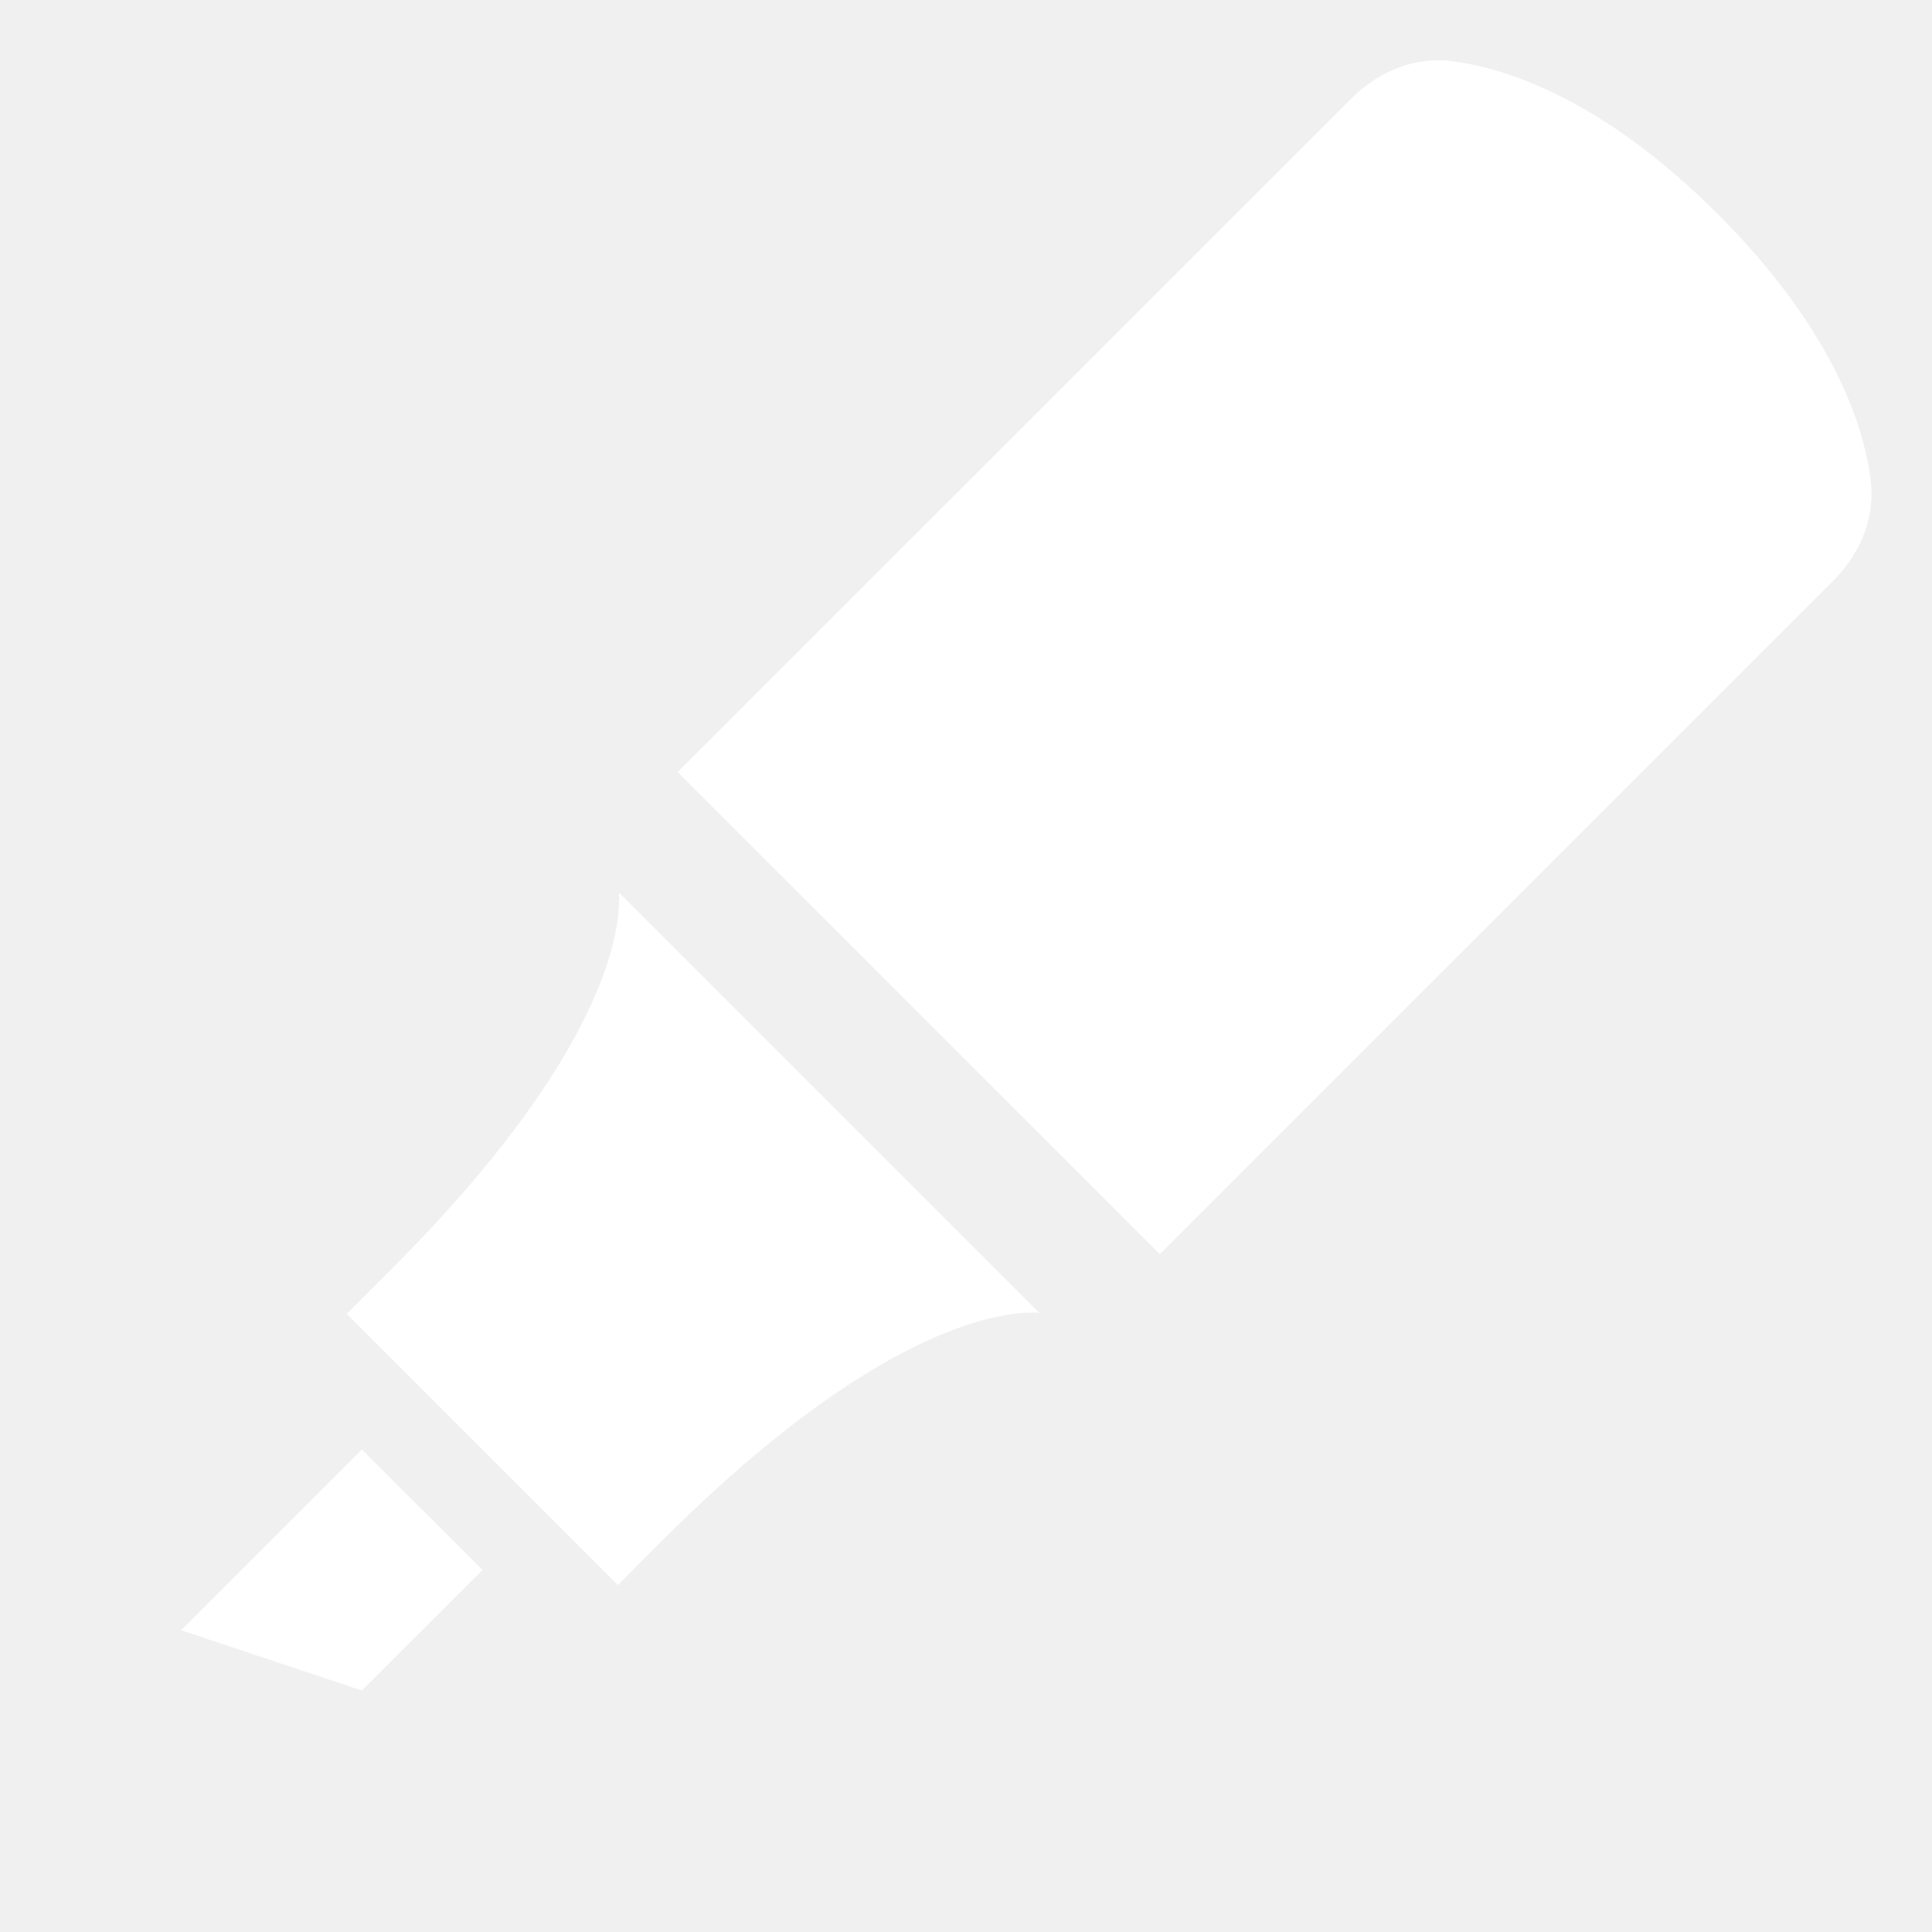
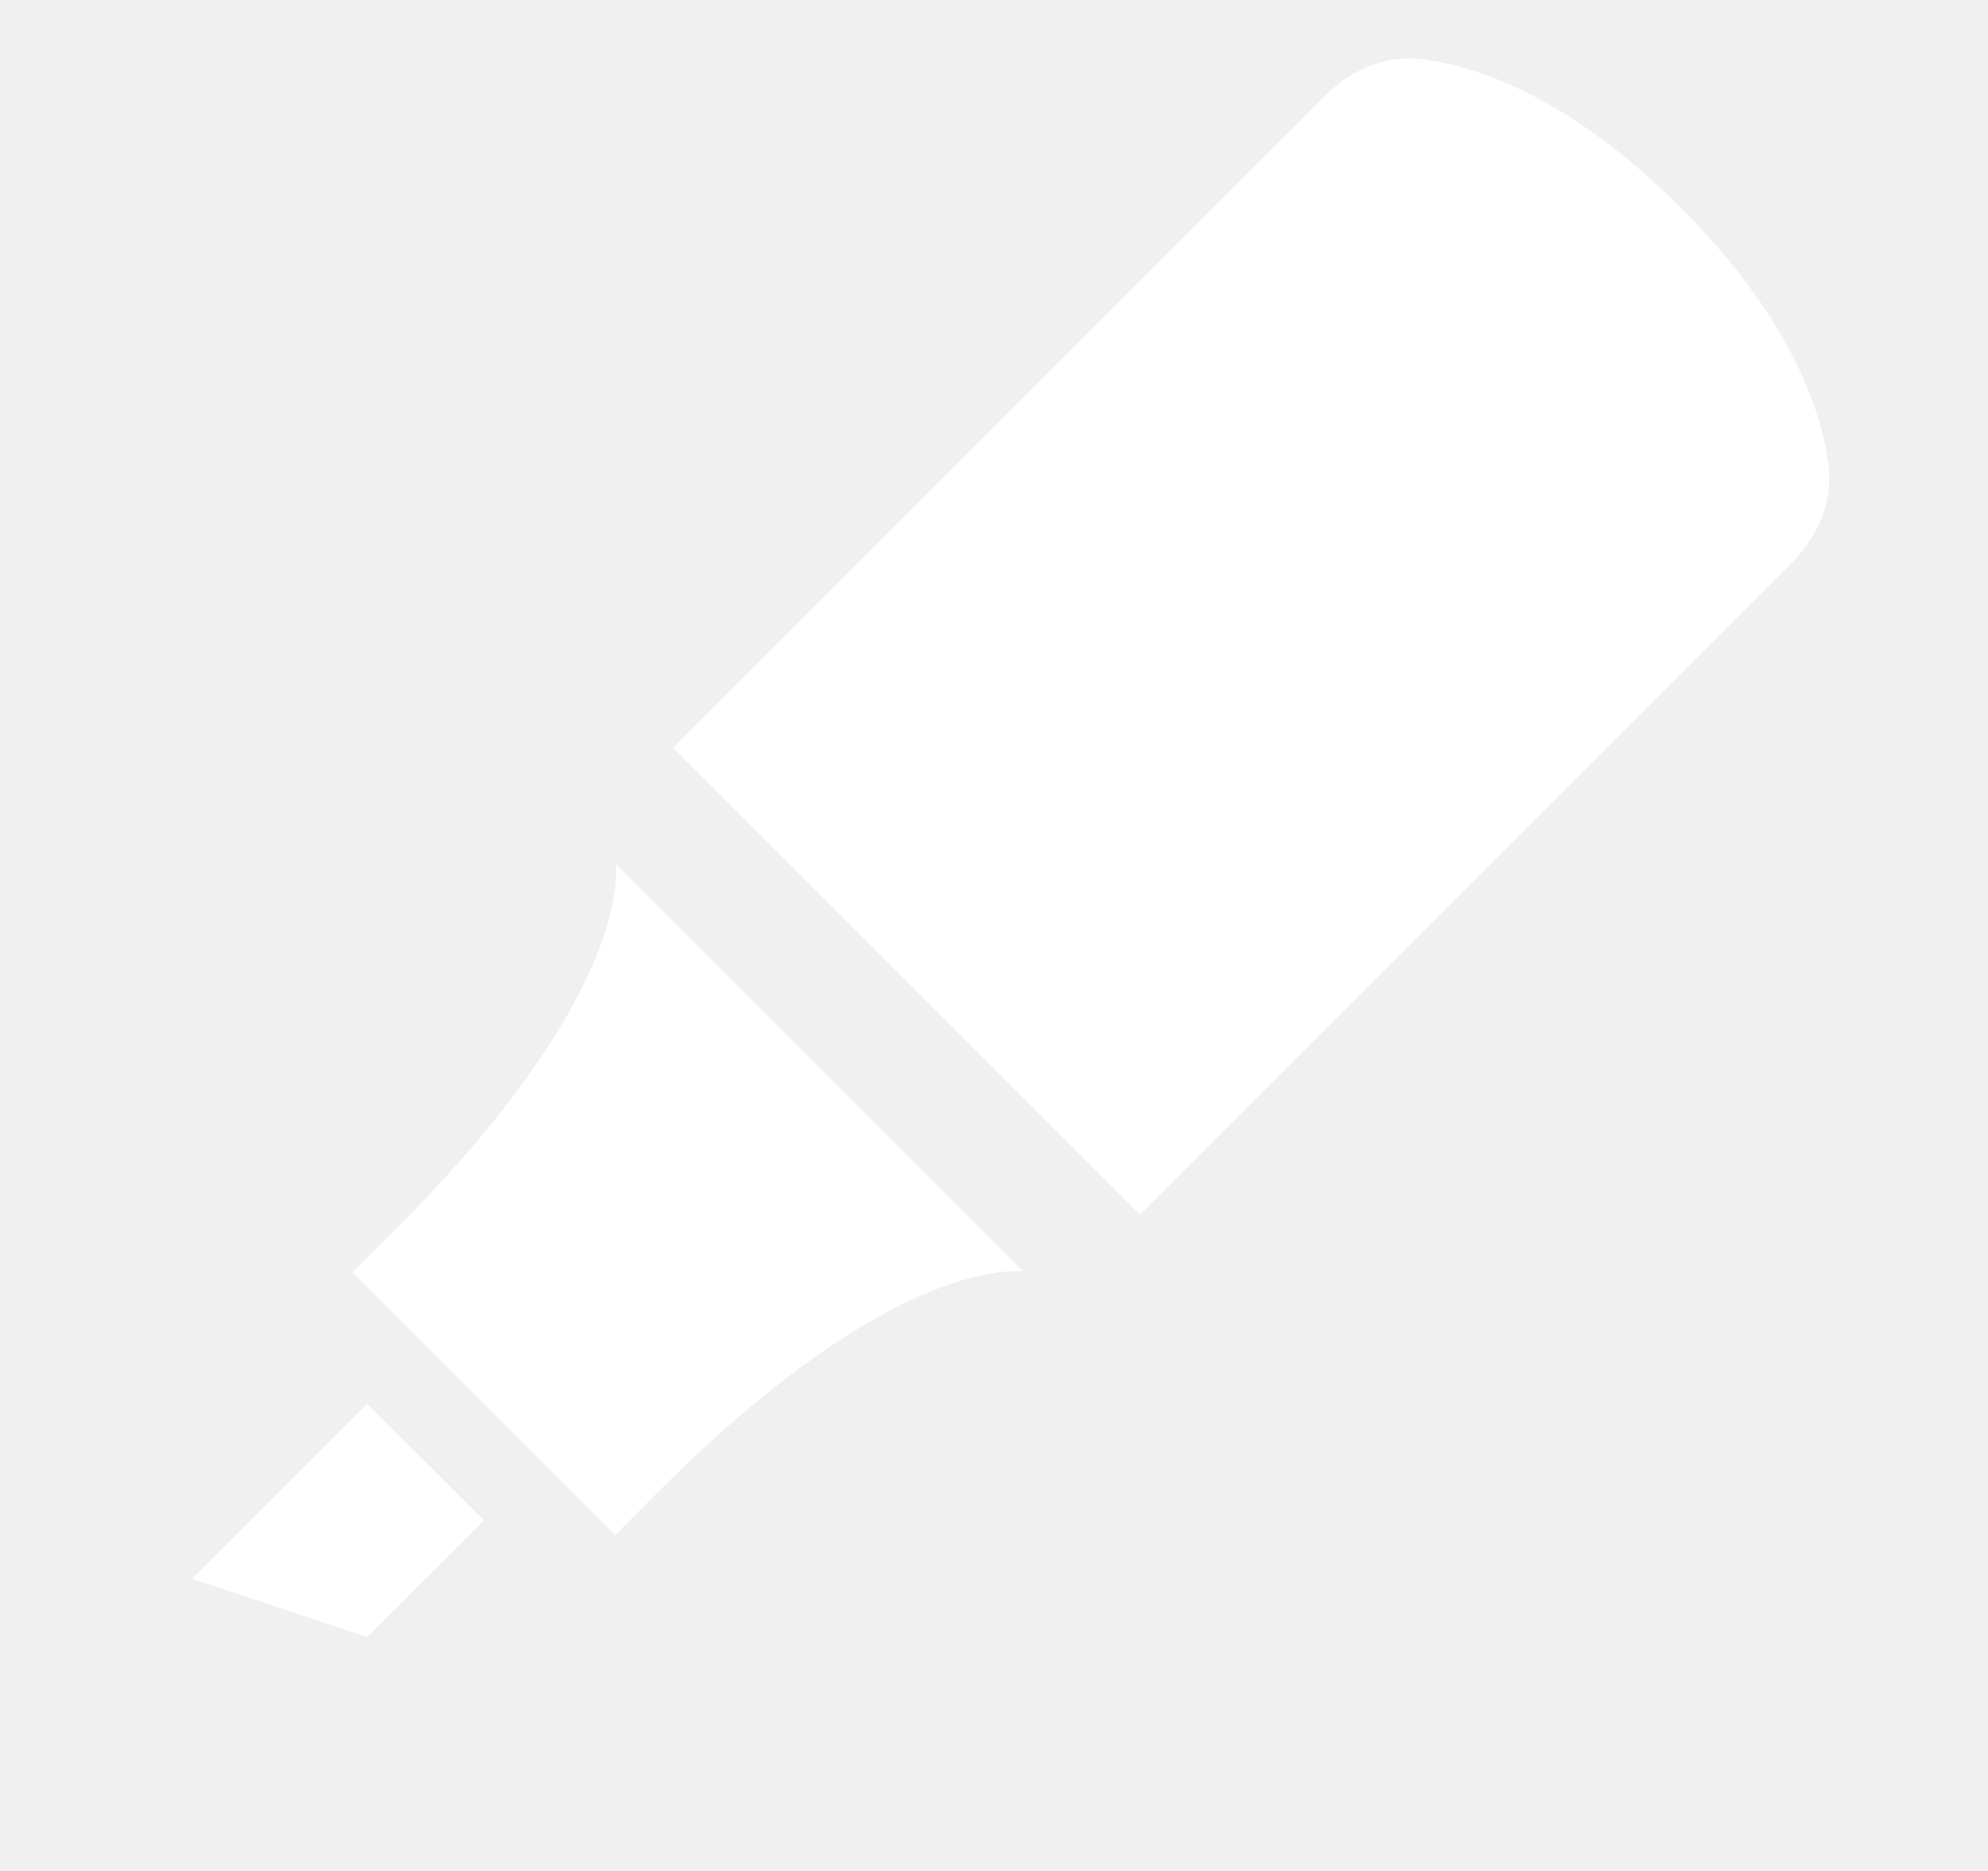
- <svg xmlns="http://www.w3.org/2000/svg" width="16" height="16" viewBox="0 0 16 16" fill="none">
-   <path fill-rule="evenodd" clip-rule="evenodd" d="M5.117 13.127L2.871 10.881L3.245 10.507C4.452 9.3 4.892 8.437 5.047 7.922C5.124 7.665 5.131 7.491 5.126 7.398L5.126 7.392L8.606 10.872L8.6 10.871C8.507 10.867 8.333 10.874 8.077 10.951C7.561 11.106 6.698 11.546 5.491 12.752L5.117 13.127ZM9.605 10.386L5.612 6.394L11.19 0.817C11.371 0.635 11.668 0.459 12.035 0.508C12.501 0.57 13.289 0.837 14.226 1.773C15.163 2.71 15.429 3.498 15.491 3.964C15.54 4.331 15.364 4.628 15.183 4.809L9.605 10.386ZM3.996 13.002L2.997 12.004L1.5 13.501L2.997 14L3.996 13.002Z" fill="white" />
+ <svg xmlns="http://www.w3.org/2000/svg" width="17" height="16" viewBox="0 0 17 16" fill="none">
+   <path fill-rule="evenodd" clip-rule="evenodd" d="M5.26 13.127L3.014 10.881L3.388 10.507C4.595 9.3 5.035 8.437 5.19 7.922C5.267 7.665 5.274 7.491 5.269 7.398L5.269 7.392L8.749 10.872L8.743 10.871C8.65 10.867 8.476 10.874 8.22 10.951C7.704 11.106 6.841 11.546 5.634 12.752L5.26 13.127ZM9.748 10.386L5.755 6.394L11.333 0.817C11.514 0.635 11.811 0.459 12.178 0.508C12.644 0.57 13.432 0.837 14.369 1.773C15.306 2.71 15.572 3.498 15.634 3.964C15.683 4.331 15.507 4.628 15.326 4.809L9.748 10.386ZM4.139 13.002L3.14 12.004L1.643 13.501L3.14 14L4.139 13.002Z" fill="white" />
</svg>
